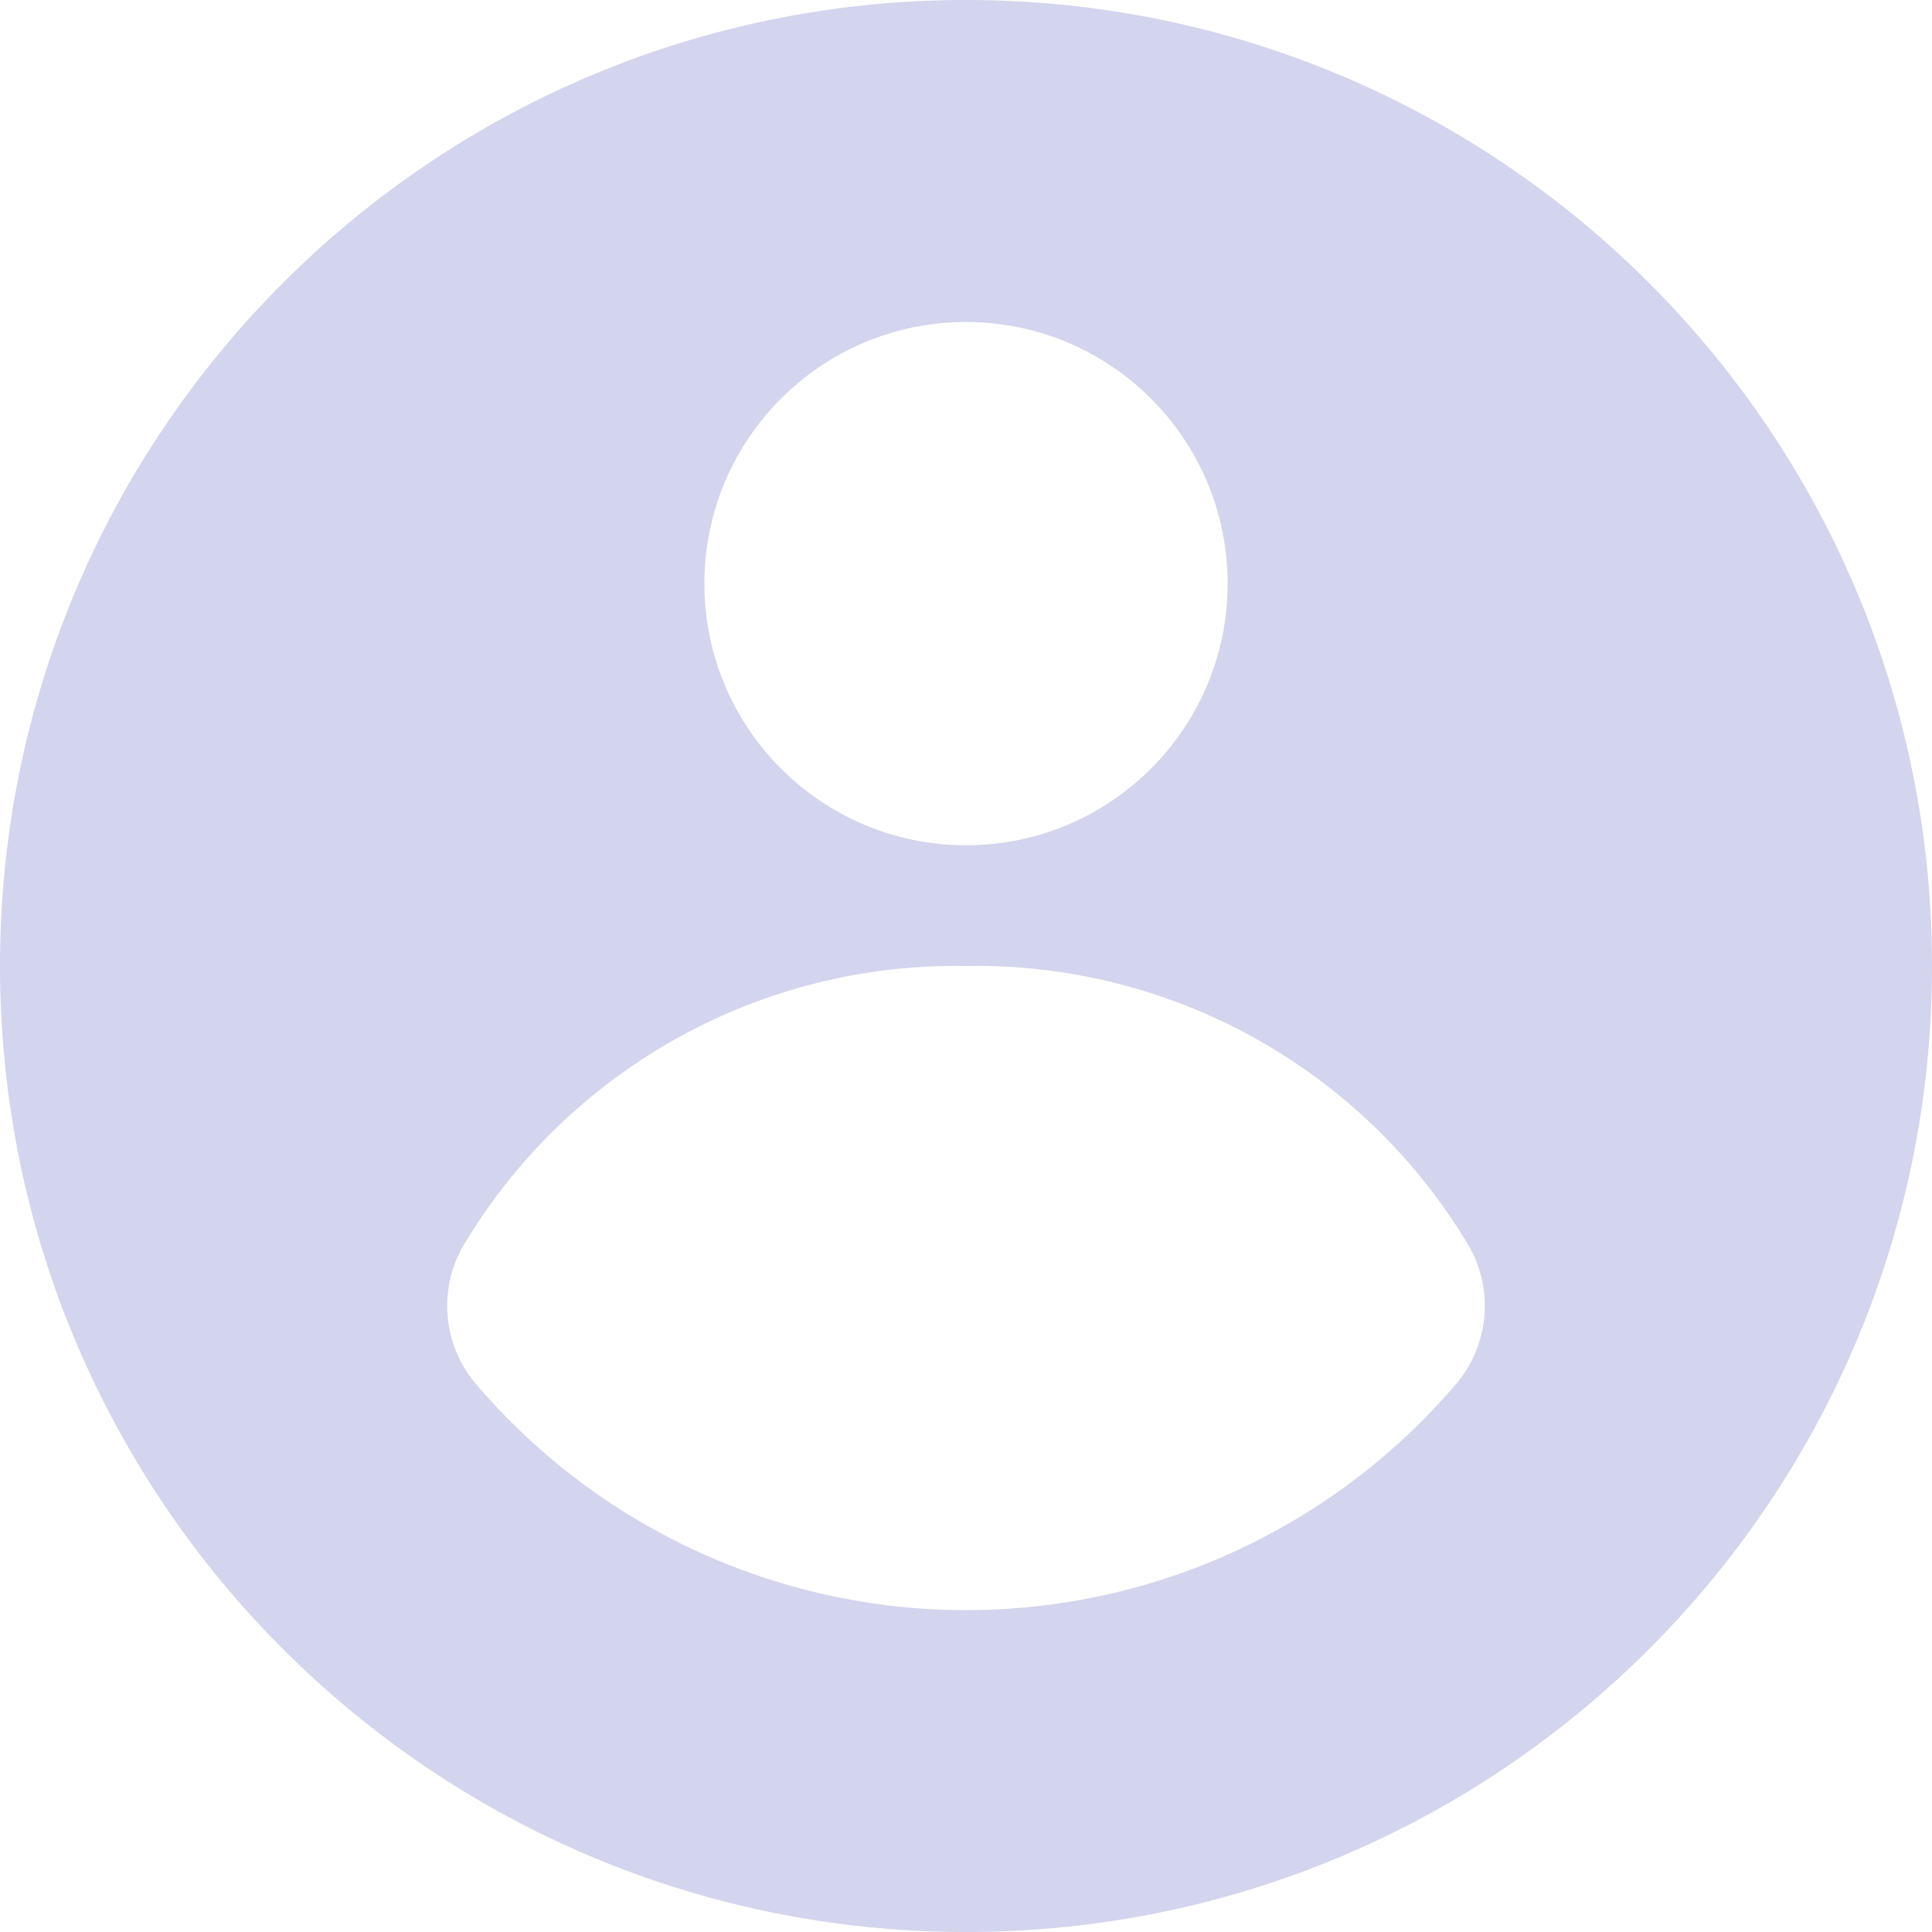
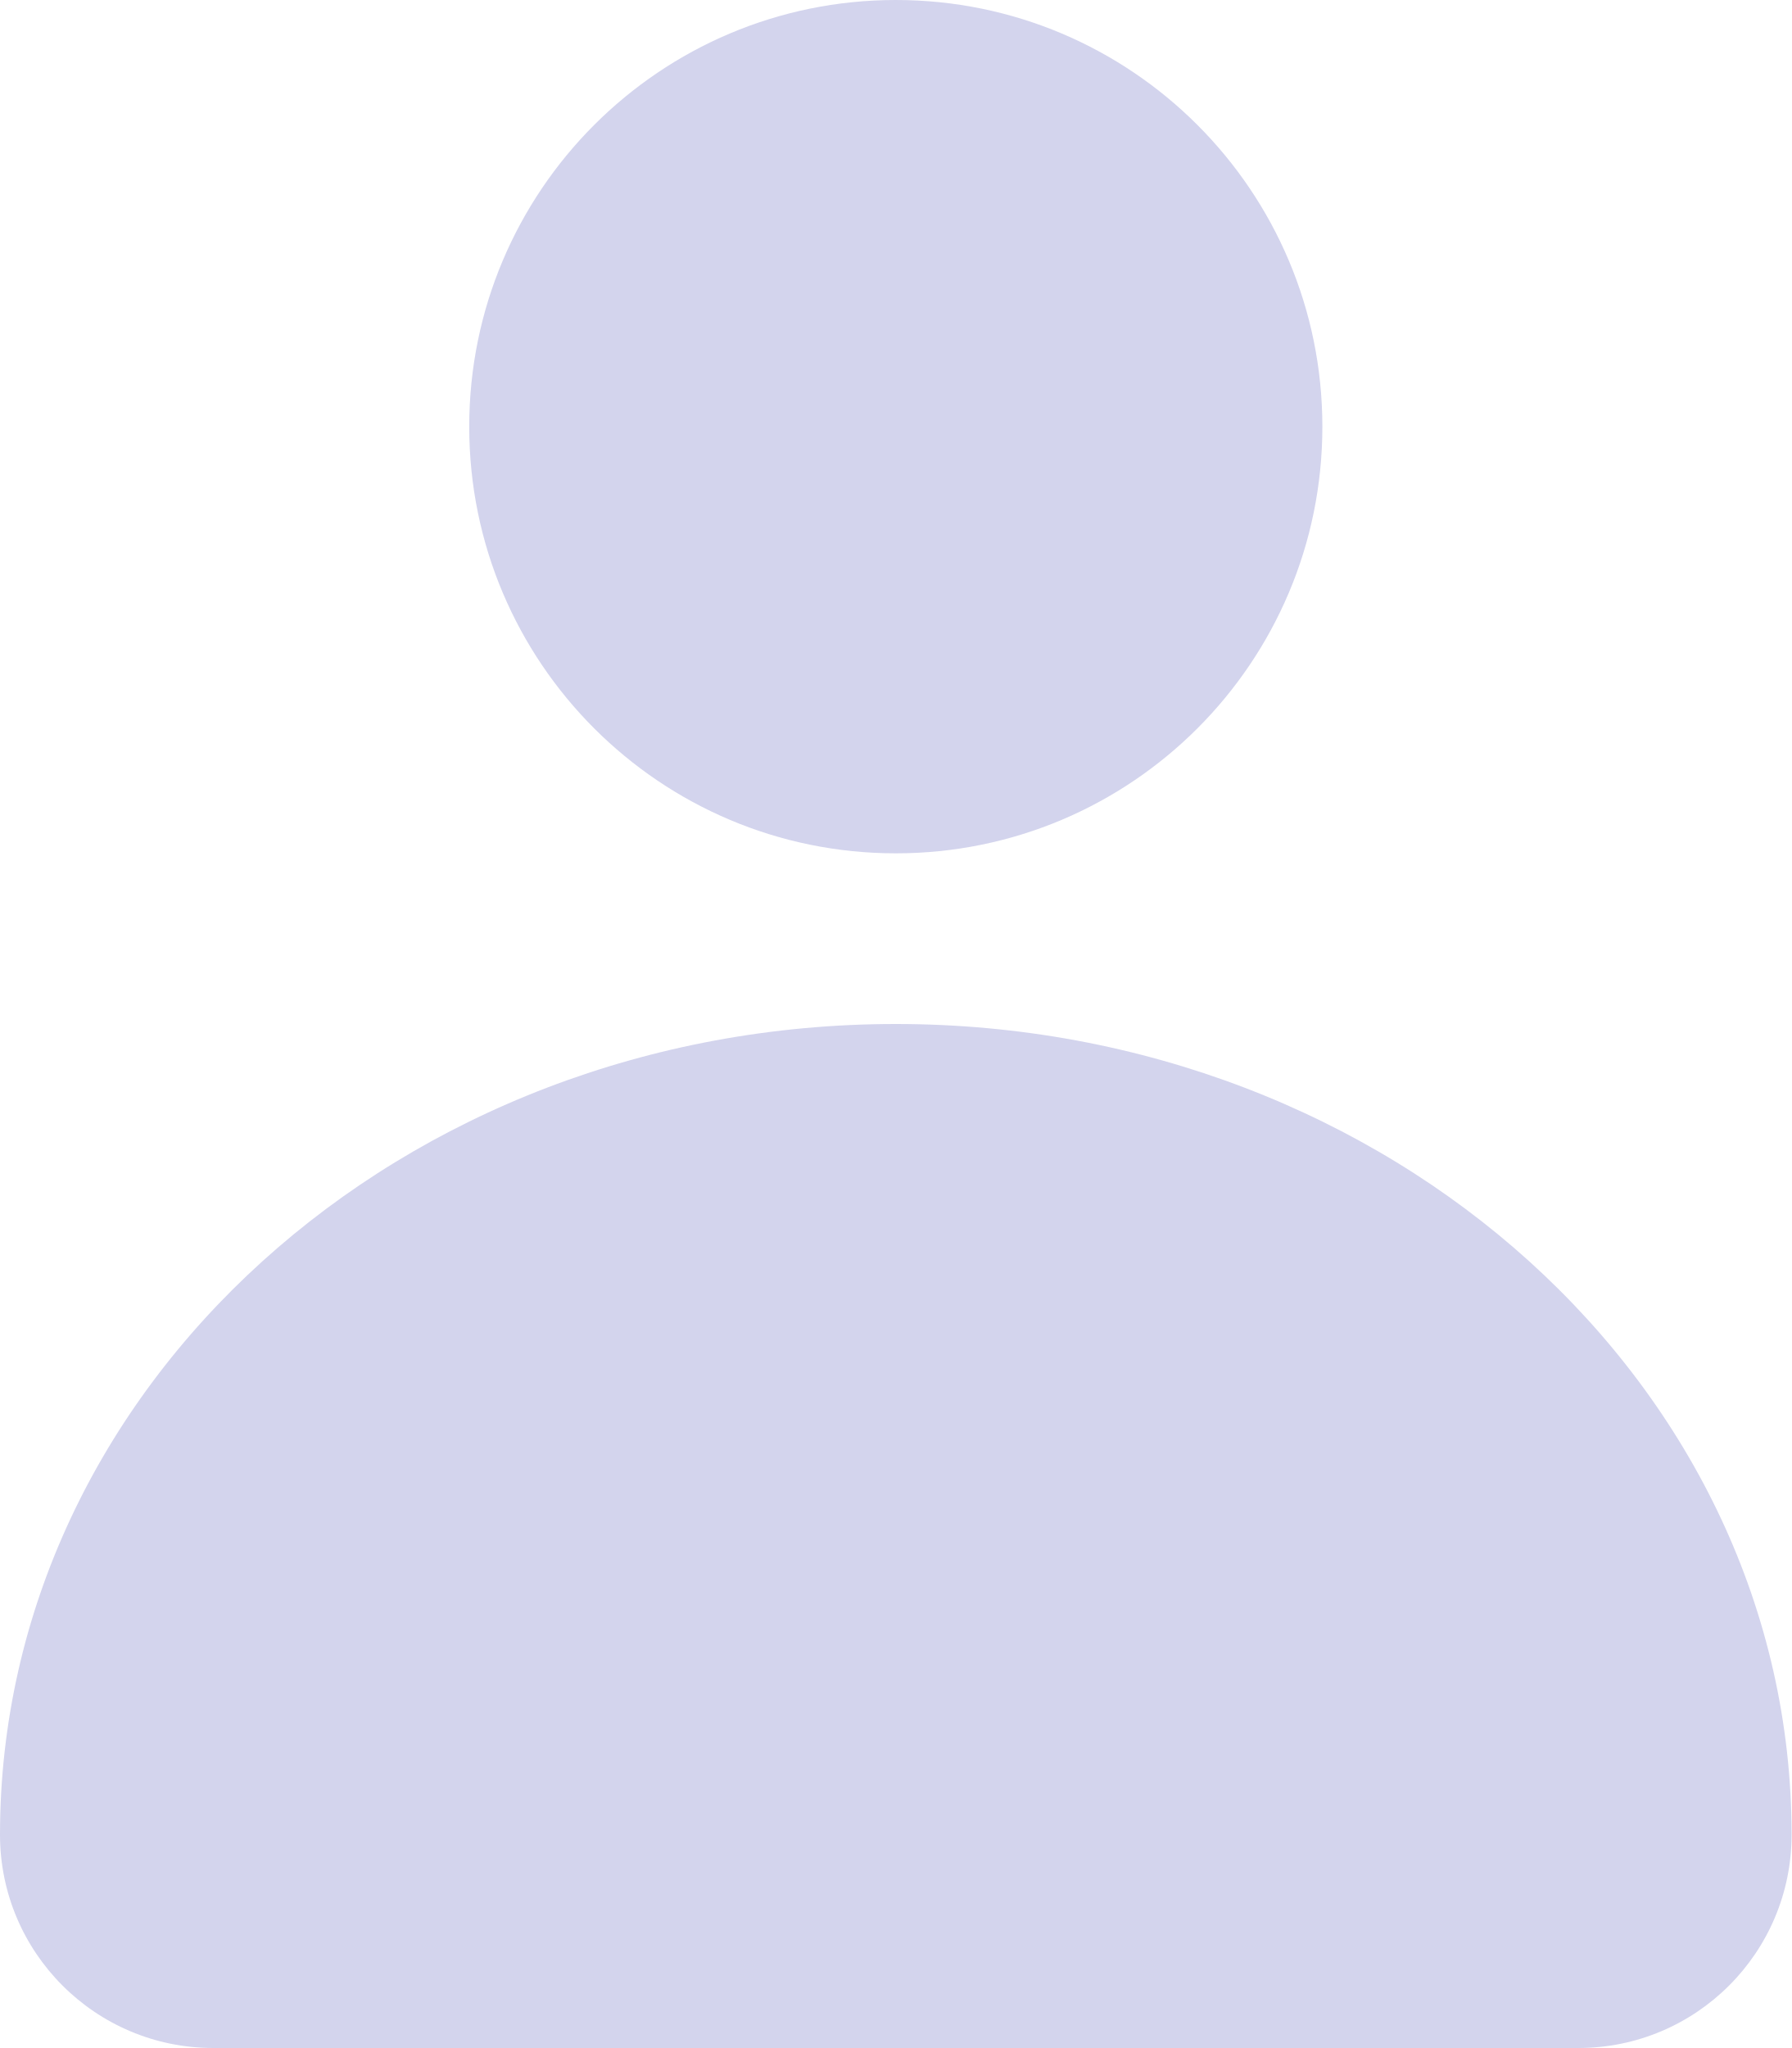
- <svg xmlns="http://www.w3.org/2000/svg" width="48" height="48" viewBox="0 0 48 48">
+ <svg xmlns="http://www.w3.org/2000/svg" width="42" height="48" viewBox="0 0 42 48">
  <defs>
    <style>
      .a {
        fill: #d3d4ed;
      }
    </style>
  </defs>
-   <path class="a" d="M24,0A24,24,0,1,0,48,24,24,24,0,0,0,24,0Zm0,8a6.5,6.5,0,1,1-6.5,6.5A6.5,6.5,0,0,1,24,8ZM36.23,34.32a16,16,0,0,1-24.46,0A3,3,0,0,1,11.48,31,14.24,14.24,0,0,1,24,24a14.24,14.24,0,0,1,12.52,7A3,3,0,0,1,36.23,34.32Z" />
+   <g>
+     <circle class="a" cx="21" cy="10" r="10" />
+     <path class="a" d="M21,24C9.4,24,0,32.5,0,43a5,5,0,0,0,5,5H37a5,5,0,0,0,5-5C42,32.5,32.6,24,21,24Z" />
+   </g>
</svg>
